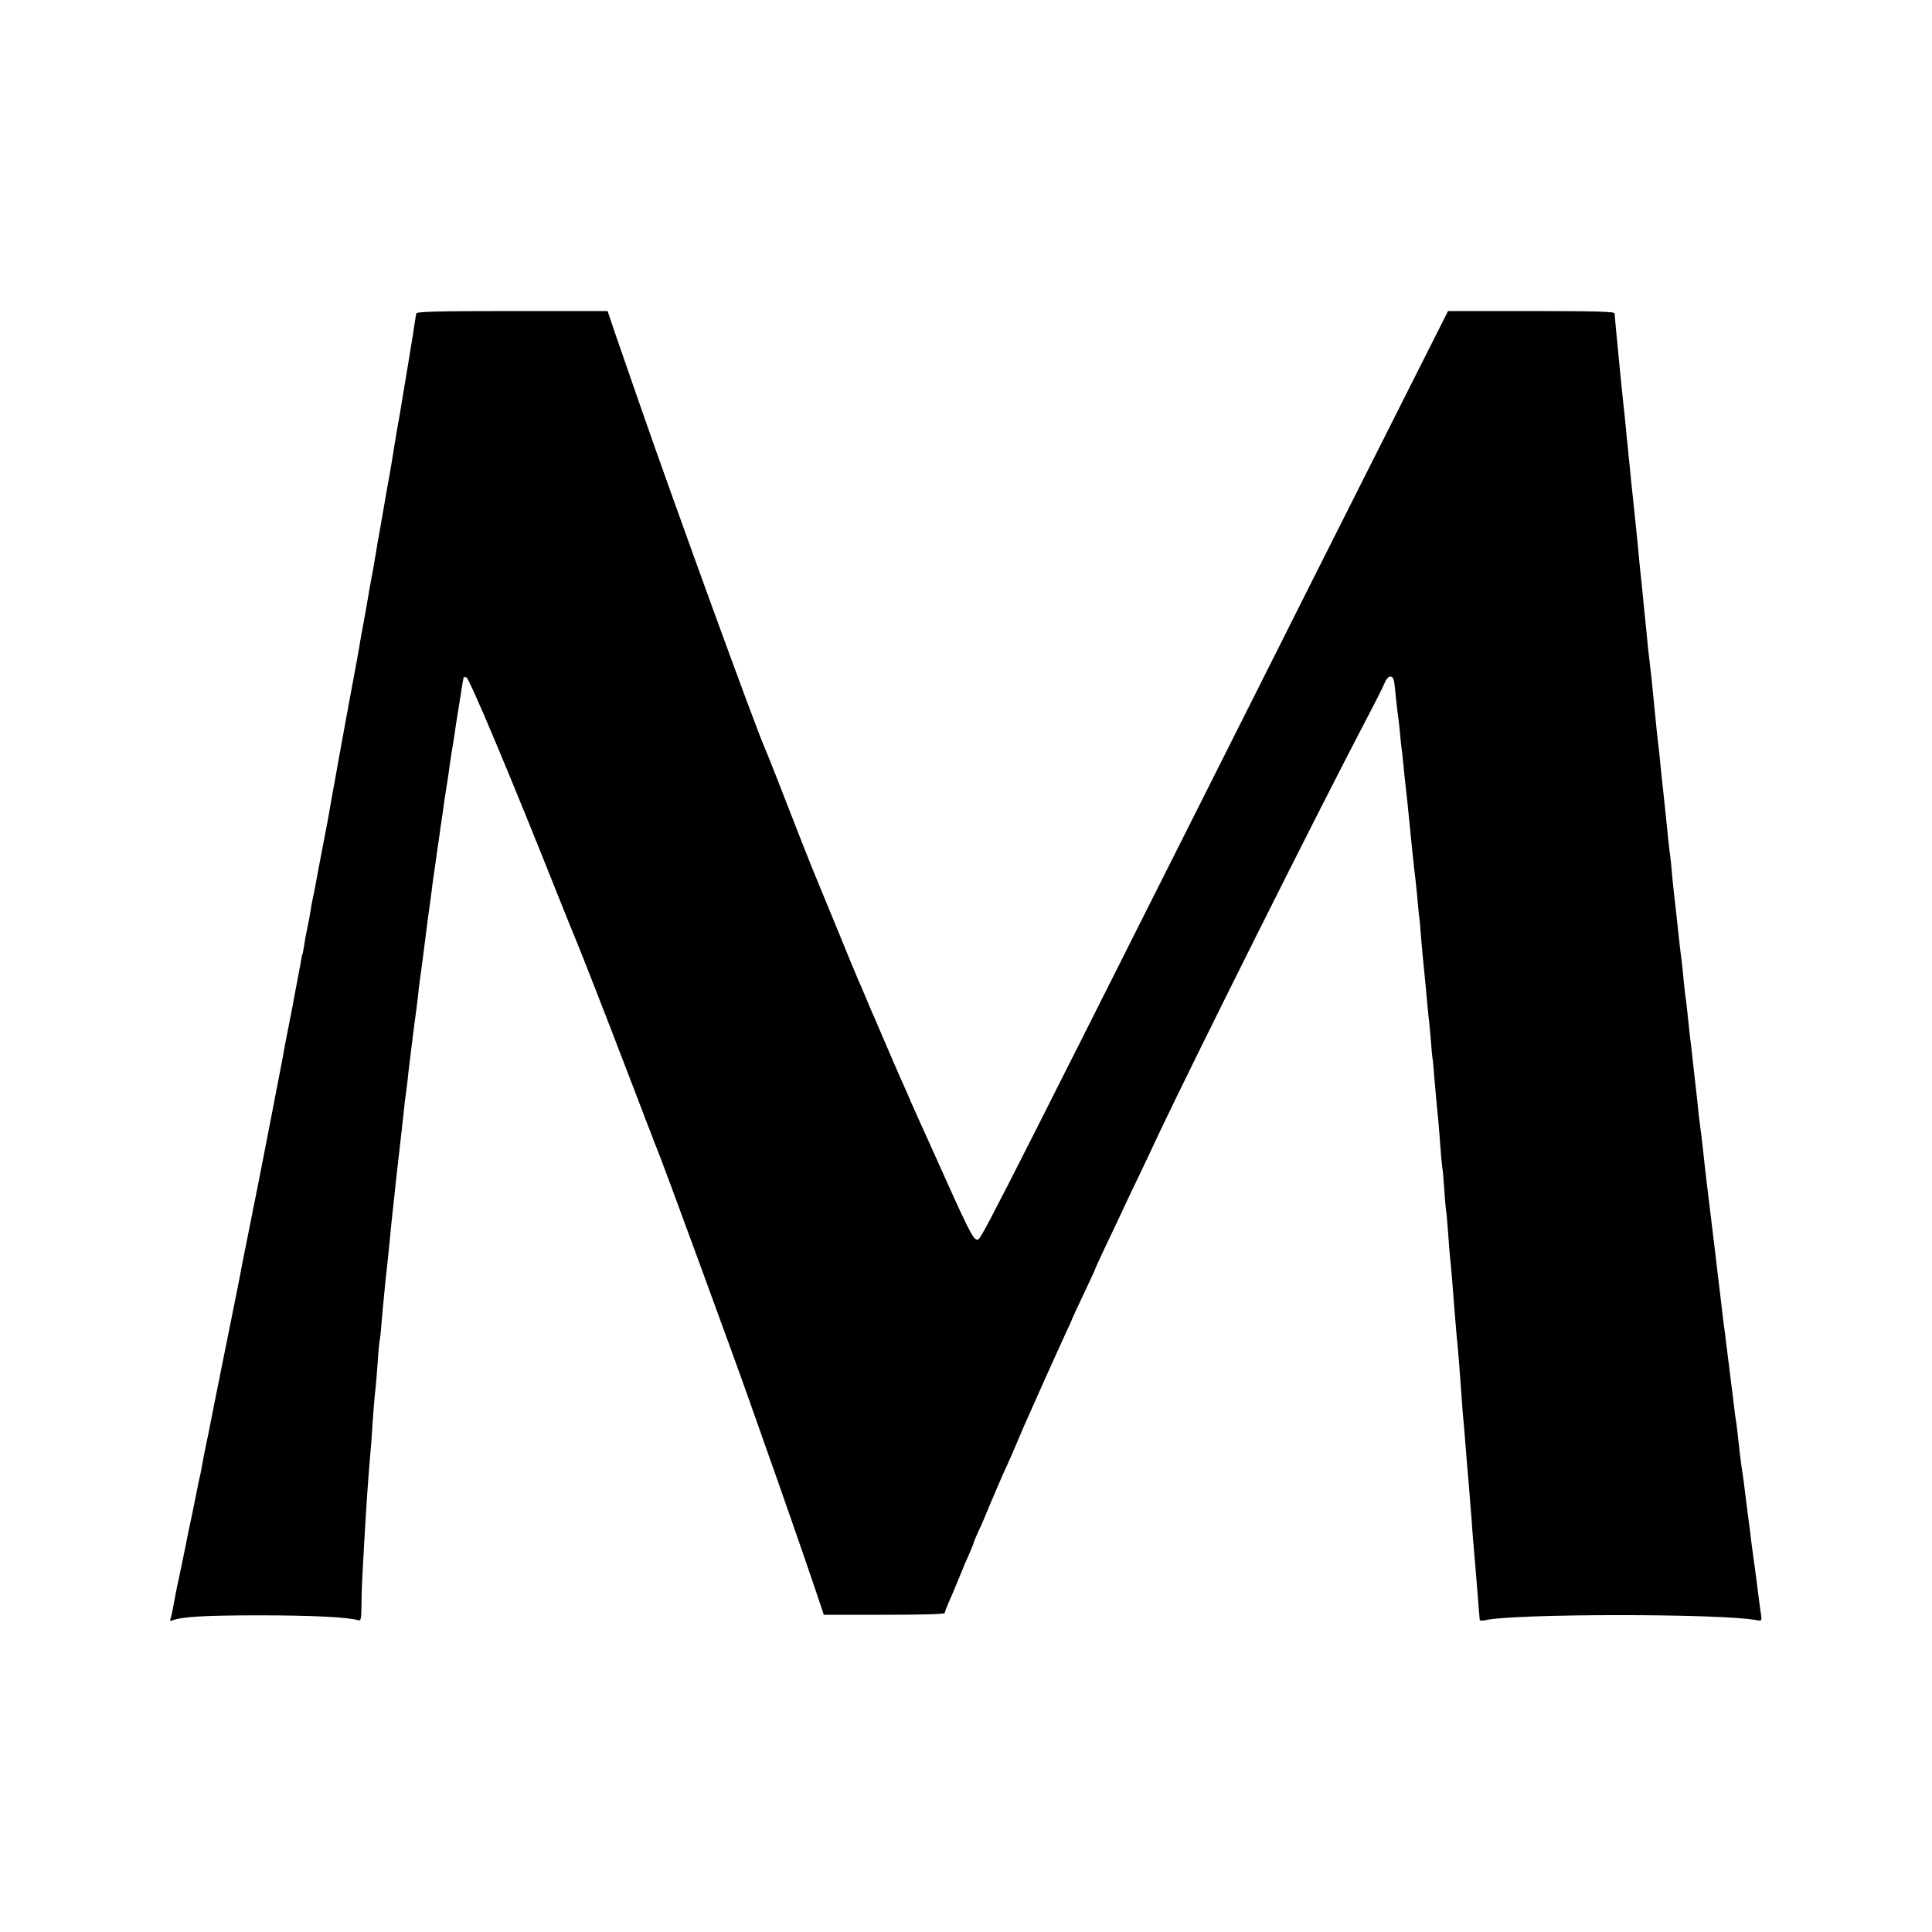
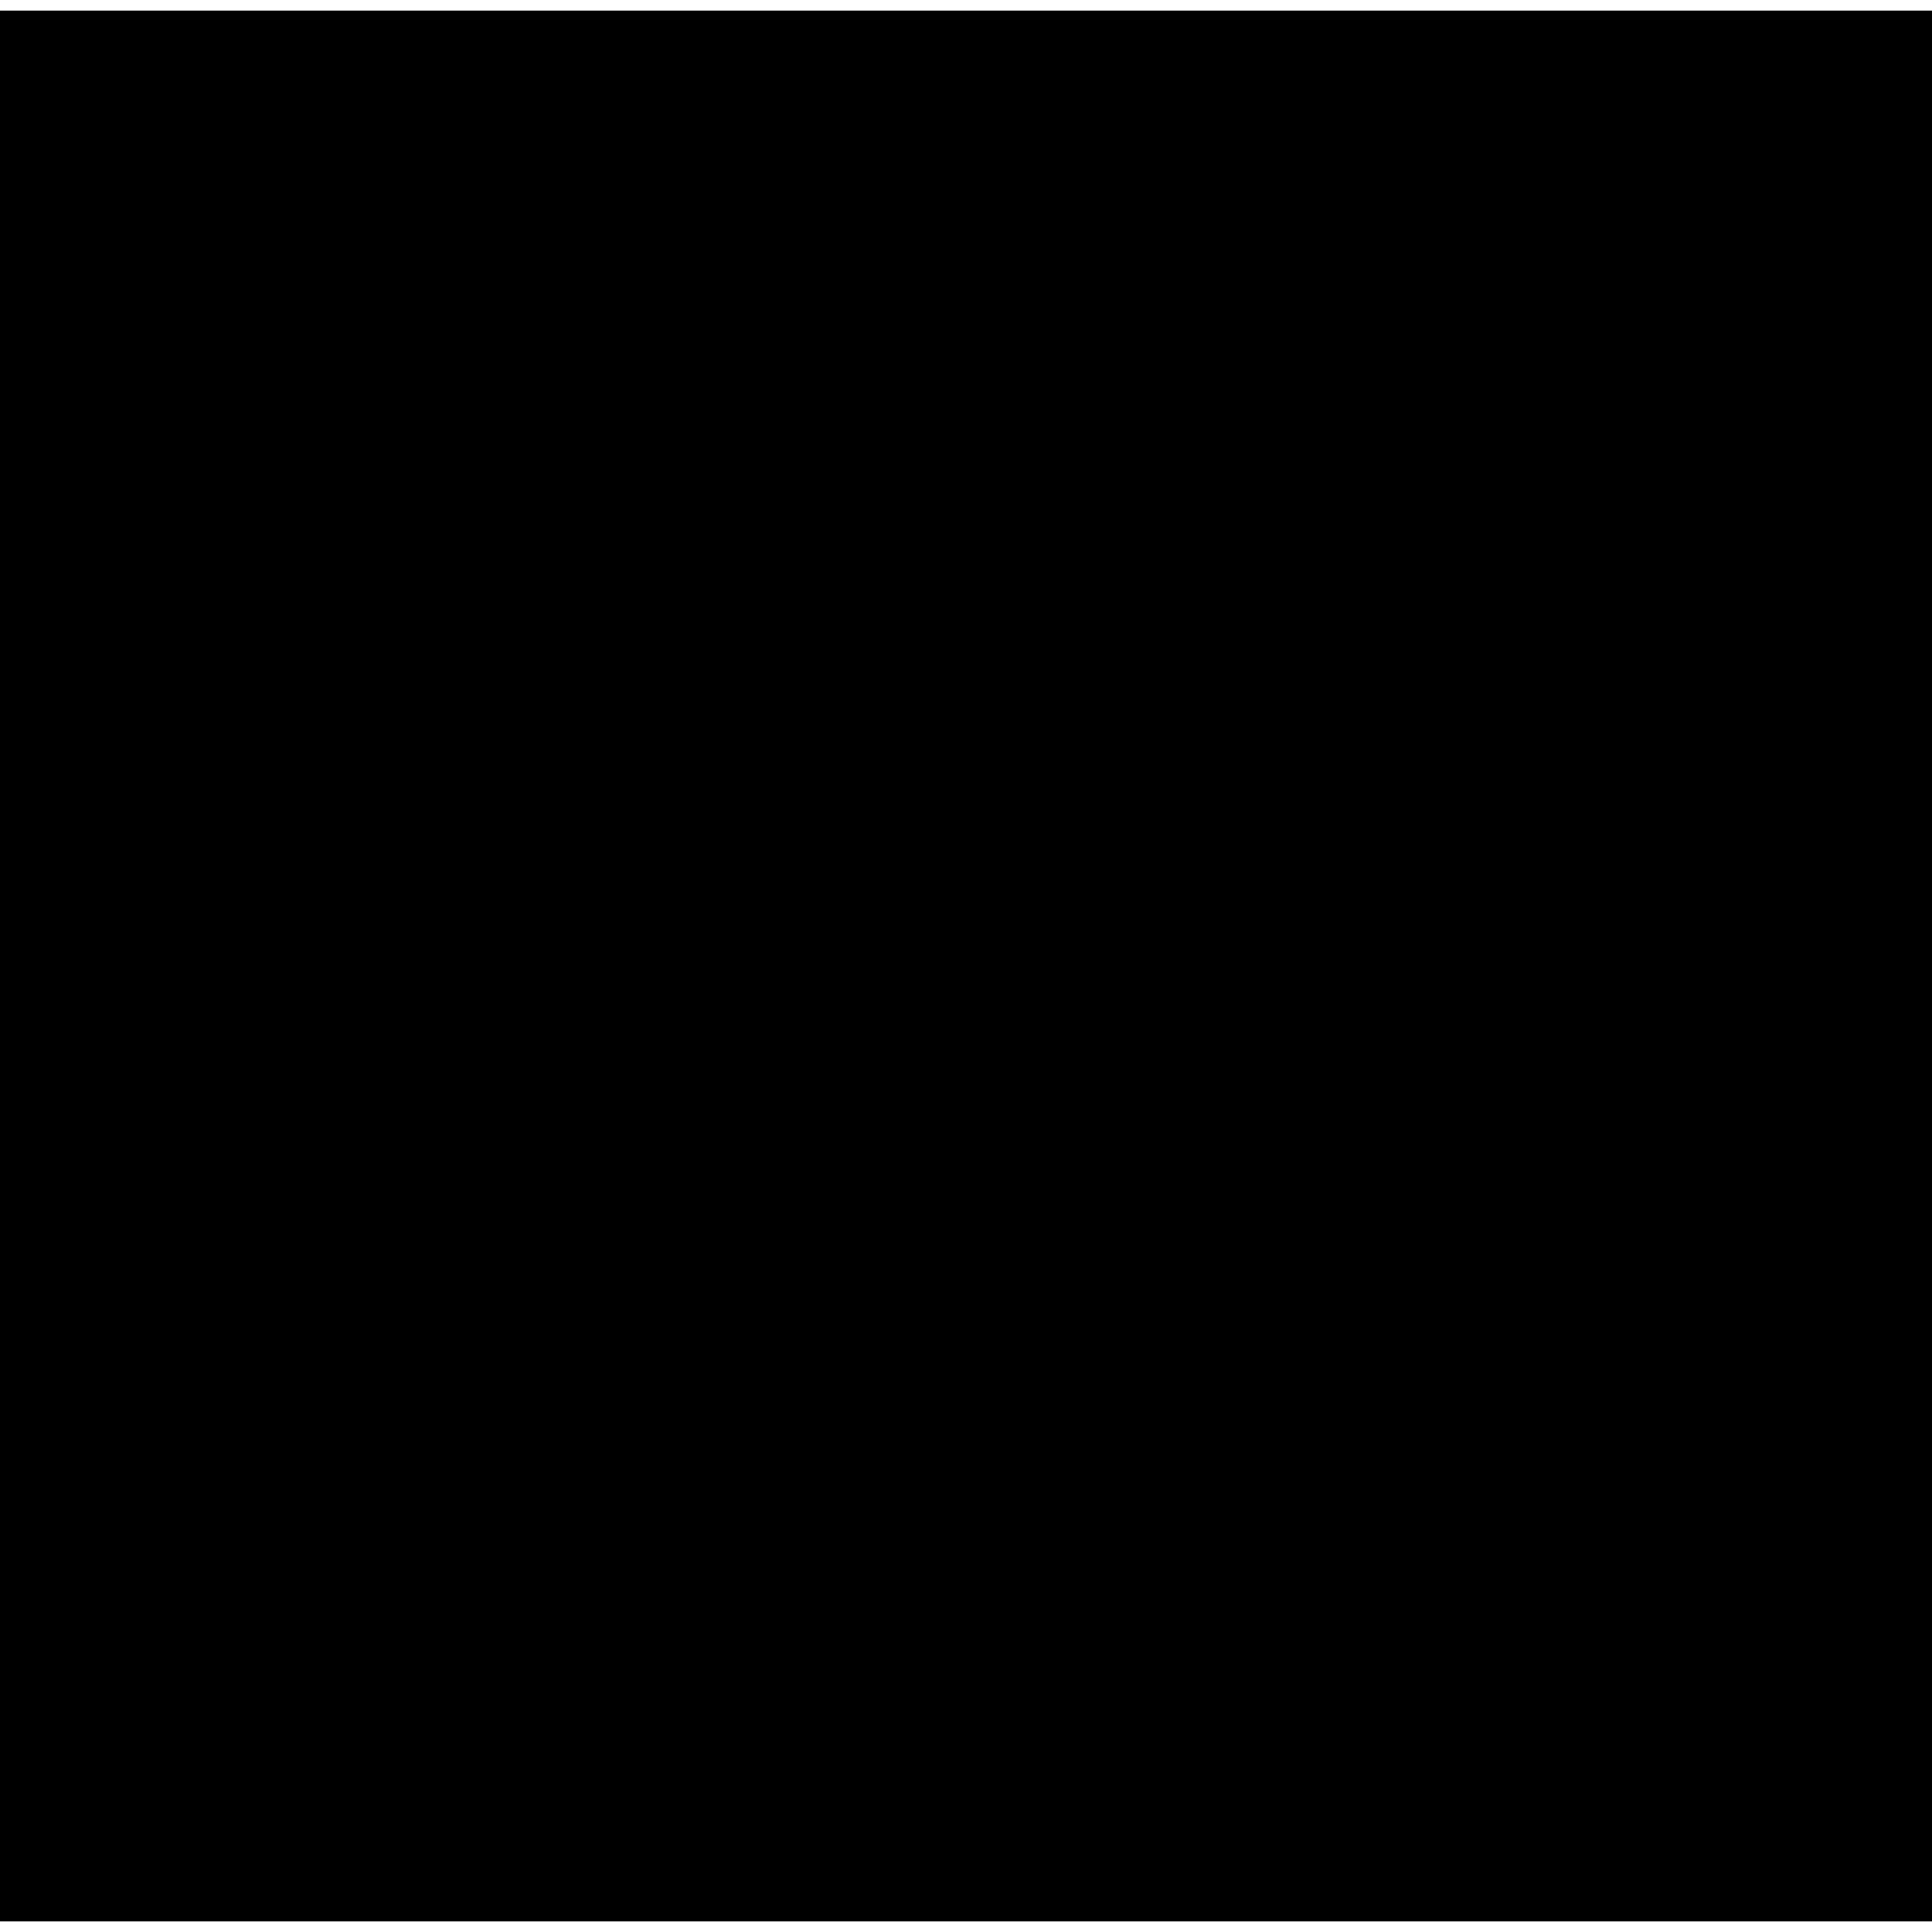
- <svg xmlns="http://www.w3.org/2000/svg" width="1333.333" height="1333.333" preserveAspectRatio="xMidYMid meet" version="1.0" viewBox="0 0 1000 1000">
-   <g fill="#000" stroke="none">
-     <path d="M2155 8378 c-2 -7 -6 -31 -9 -53 -7 -45 -9 -63 -37 -230 -11 -66 -22 -133 -25 -150 -6 -40 -16 -95 -20 -120 -3 -11 -11 -63 -20 -115 -14 -90 -18 -111 -28 -170 -3 -14 -17 -92 -31 -175 -14 -82 -28 -161 -31 -175 -2 -14 -8 -52 -14 -85 -5 -33 -12 -71 -15 -85 -6 -28 -7 -36 -29 -165 -9 -49 -18 -101 -21 -115 -3 -14 -7 -38 -10 -55 -2 -16 -11 -66 -19 -110 -26 -141 -35 -189 -41 -220 -2 -16 -7 -41 -10 -54 -2 -13 -20 -112 -40 -220 -19 -108 -37 -205 -39 -216 -9 -52 -18 -102 -22 -125 -3 -14 -16 -81 -29 -150 -13 -69 -27 -141 -30 -160 -3 -19 -10 -53 -15 -75 -5 -22 -11 -57 -14 -77 -3 -21 -10 -57 -15 -80 -5 -24 -13 -63 -16 -88 -4 -24 -8 -47 -10 -50 -2 -3 -6 -23 -9 -45 -4 -22 -25 -134 -47 -250 -23 -115 -43 -219 -44 -230 -3 -19 -141 -729 -150 -770 -3 -11 -7 -31 -9 -45 -3 -14 -14 -72 -26 -130 -12 -58 -24 -118 -27 -135 -2 -16 -40 -207 -84 -423 -43 -215 -81 -402 -83 -415 -2 -12 -11 -56 -20 -97 -8 -41 -18 -91 -21 -110 -3 -19 -8 -42 -10 -50 -2 -8 -6 -26 -9 -40 -2 -14 -16 -81 -30 -150 -15 -69 -29 -136 -31 -150 -4 -21 -34 -166 -51 -245 -2 -11 -9 -46 -15 -78 -5 -32 -13 -65 -16 -74 -5 -12 -2 -15 10 -10 49 19 170 26 447 26 272 0 459 -9 513 -25 15 -5 17 4 18 78 1 84 2 107 13 303 13 226 19 315 31 460 4 39 8 95 10 125 5 87 15 212 20 245 2 17 6 73 10 125 3 52 8 102 10 110 2 8 7 51 10 95 4 44 8 94 10 110 6 67 16 162 20 195 2 19 7 67 11 105 4 39 8 81 9 95 5 45 25 234 30 278 3 23 7 62 10 87 3 25 7 64 10 88 8 72 16 140 20 182 3 22 7 56 10 75 2 19 7 55 9 80 6 53 34 280 42 331 2 20 7 59 10 85 2 27 7 60 9 74 2 14 14 99 25 190 11 91 23 176 25 190 2 14 7 48 10 75 3 28 8 61 10 75 2 14 7 45 10 70 3 25 8 56 10 70 2 14 7 45 10 70 3 25 8 56 10 70 2 14 7 45 10 70 3 25 10 70 15 100 5 30 12 75 15 100 3 25 10 70 15 100 5 30 12 73 15 95 3 23 7 50 9 60 2 11 9 56 16 100 7 44 14 87 15 95 2 8 4 18 4 22 1 4 7 5 15 2 16 -6 235 -527 480 -1144 43 -107 82 -204 87 -215 15 -34 174 -441 244 -625 37 -96 78 -203 91 -237 13 -35 35 -93 50 -130 14 -38 29 -77 34 -88 23 -52 400 -1081 477 -1300 19 -55 60 -170 90 -255 69 -193 190 -541 251 -721 l46 -137 313 0 c187 0 313 3 313 9 0 5 9 28 19 52 11 23 36 83 56 132 20 50 45 109 56 132 10 24 19 45 19 49 0 3 11 29 24 57 14 29 41 92 61 142 21 49 48 112 60 140 45 98 63 141 89 202 14 35 37 86 50 115 13 29 52 116 86 193 35 77 80 178 101 223 22 46 39 85 39 87 0 1 27 60 60 129 33 70 60 128 60 131 0 2 22 50 49 107 27 56 67 141 89 188 22 47 64 137 95 200 30 63 75 158 99 210 211 443 824 1668 1077 2150 39 74 78 152 87 173 10 24 22 37 32 35 16 -3 18 -10 27 -108 4 -36 8 -76 11 -90 2 -14 6 -54 10 -90 3 -36 7 -75 9 -88 2 -13 7 -53 10 -90 3 -37 8 -80 10 -97 2 -16 6 -57 10 -90 3 -33 8 -78 10 -100 2 -22 9 -89 15 -150 6 -60 13 -121 15 -135 2 -14 6 -56 10 -95 3 -38 8 -86 10 -105 3 -19 7 -62 9 -95 3 -33 7 -85 10 -115 8 -75 13 -133 21 -215 3 -38 8 -86 10 -105 3 -19 7 -70 11 -113 3 -43 7 -87 9 -97 2 -10 6 -54 9 -97 6 -70 13 -149 22 -238 1 -16 6 -68 9 -115 3 -47 8 -97 10 -111 3 -14 7 -63 10 -109 3 -46 7 -95 9 -109 3 -14 7 -66 11 -116 3 -49 8 -108 10 -130 3 -22 7 -69 10 -105 12 -156 15 -189 20 -250 3 -36 7 -85 10 -110 4 -41 8 -94 21 -270 2 -36 6 -87 9 -115 3 -27 7 -81 10 -120 7 -92 13 -154 20 -240 3 -38 7 -95 10 -125 4 -65 14 -187 20 -250 2 -25 7 -85 11 -135 7 -89 11 -142 13 -159 1 -4 11 -6 24 -3 142 36 1234 36 1409 1 25 -5 27 -3 24 23 -3 15 -14 100 -25 188 -12 88 -24 178 -27 200 -2 22 -7 56 -9 75 -3 19 -7 53 -10 75 -5 41 -11 88 -20 160 -3 22 -8 56 -11 75 -7 49 -12 96 -19 160 -3 30 -8 66 -10 80 -3 14 -7 48 -10 75 -3 28 -8 64 -10 80 -2 17 -7 53 -10 80 -3 28 -8 64 -10 80 -2 17 -7 53 -10 80 -3 28 -8 64 -10 80 -3 17 -7 53 -10 80 -3 28 -10 84 -15 125 -5 41 -12 98 -15 125 -3 28 -7 66 -10 85 -2 19 -11 94 -20 165 -9 72 -18 146 -20 165 -2 19 -7 58 -10 85 -14 133 -27 235 -30 255 -1 8 -6 47 -9 85 -4 39 -10 90 -13 115 -3 25 -6 56 -8 70 -2 25 -13 117 -20 175 -2 17 -6 59 -10 95 -4 36 -8 76 -11 90 -2 14 -6 54 -10 90 -3 36 -7 76 -9 90 -4 29 -15 120 -20 170 -3 34 -13 121 -21 190 -2 19 -7 64 -10 100 -3 36 -7 76 -9 90 -5 30 -11 92 -25 230 -6 58 -13 121 -15 140 -2 19 -7 62 -10 95 -3 33 -7 74 -9 90 -5 35 -15 130 -21 195 -16 167 -17 174 -29 275 -3 22 -8 69 -11 105 -4 36 -8 81 -10 100 -2 19 -7 64 -10 100 -3 36 -8 81 -10 100 -2 19 -7 62 -10 95 -6 67 -10 111 -29 290 -13 118 -17 164 -21 205 -3 25 -7 65 -9 90 -3 25 -8 74 -11 110 -4 36 -8 83 -11 105 -12 110 -46 462 -47 483 0 9 -93 12 -431 12 l-431 0 -321 -637 c-177 -351 -559 -1110 -849 -1688 -1282 -2550 -1248 -2482 -1268 -2481 -21 1 -46 52 -229 461 -27 61 -59 130 -70 155 -11 25 -28 63 -38 85 -9 22 -26 60 -37 85 -11 25 -49 110 -83 190 -34 80 -68 159 -75 175 -8 17 -28 64 -45 105 -17 41 -38 89 -45 105 -7 17 -55 131 -105 255 -51 124 -98 239 -105 255 -16 36 -125 313 -201 510 -30 77 -59 149 -64 160 -41 88 -468 1261 -648 1780 -50 143 -108 311 -129 372 l-38 113 -493 0 c-385 0 -494 -3 -497 -12z" transform="translate(0,1000) scale(0.1,-0.1)" />
+ <svg xmlns="http://www.w3.org/2000/svg" version="1.0" width="182pt" height="182pt" viewBox="0 0 182 182" preserveAspectRatio="xMidYMid meet">
+   <g transform="translate(0,182) scale(0.1,-0.1)" fill="#000000" stroke="none">
+     <path d="M0 910 l0 -900 910 0 910 0 0 900 0 900 -910 0 -910 0 0 -900z" />
  </g>
</svg>
